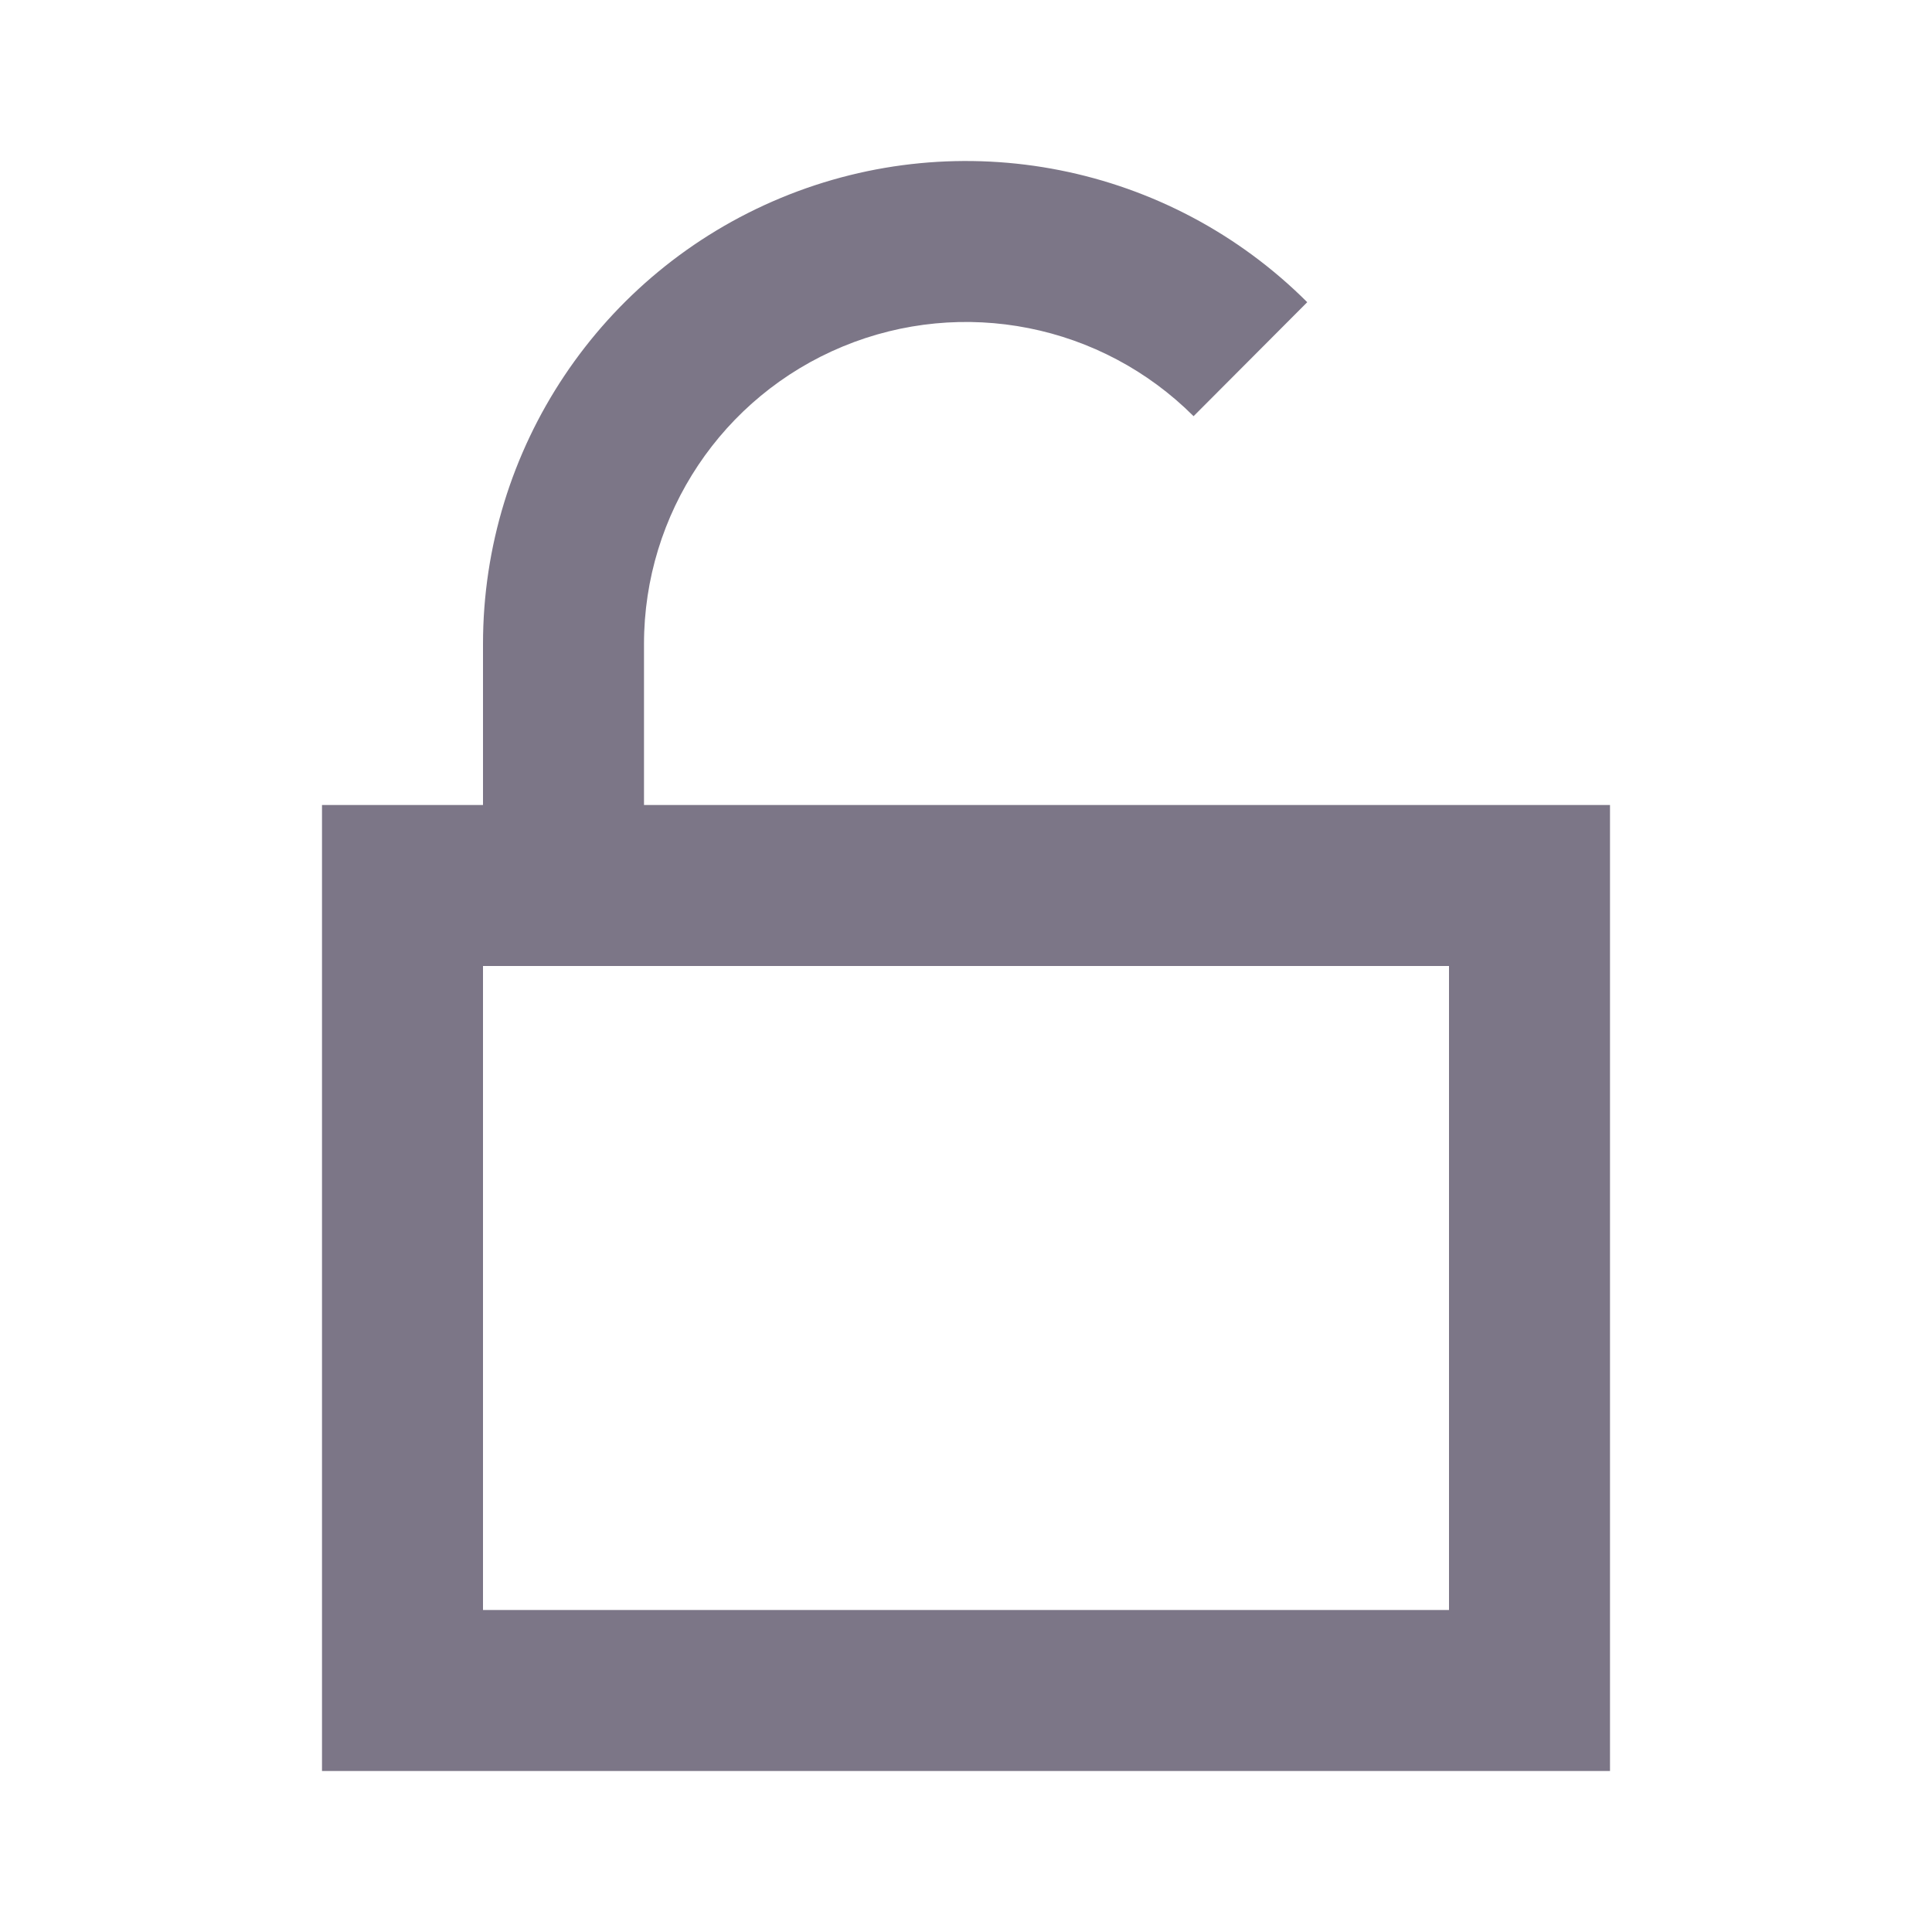
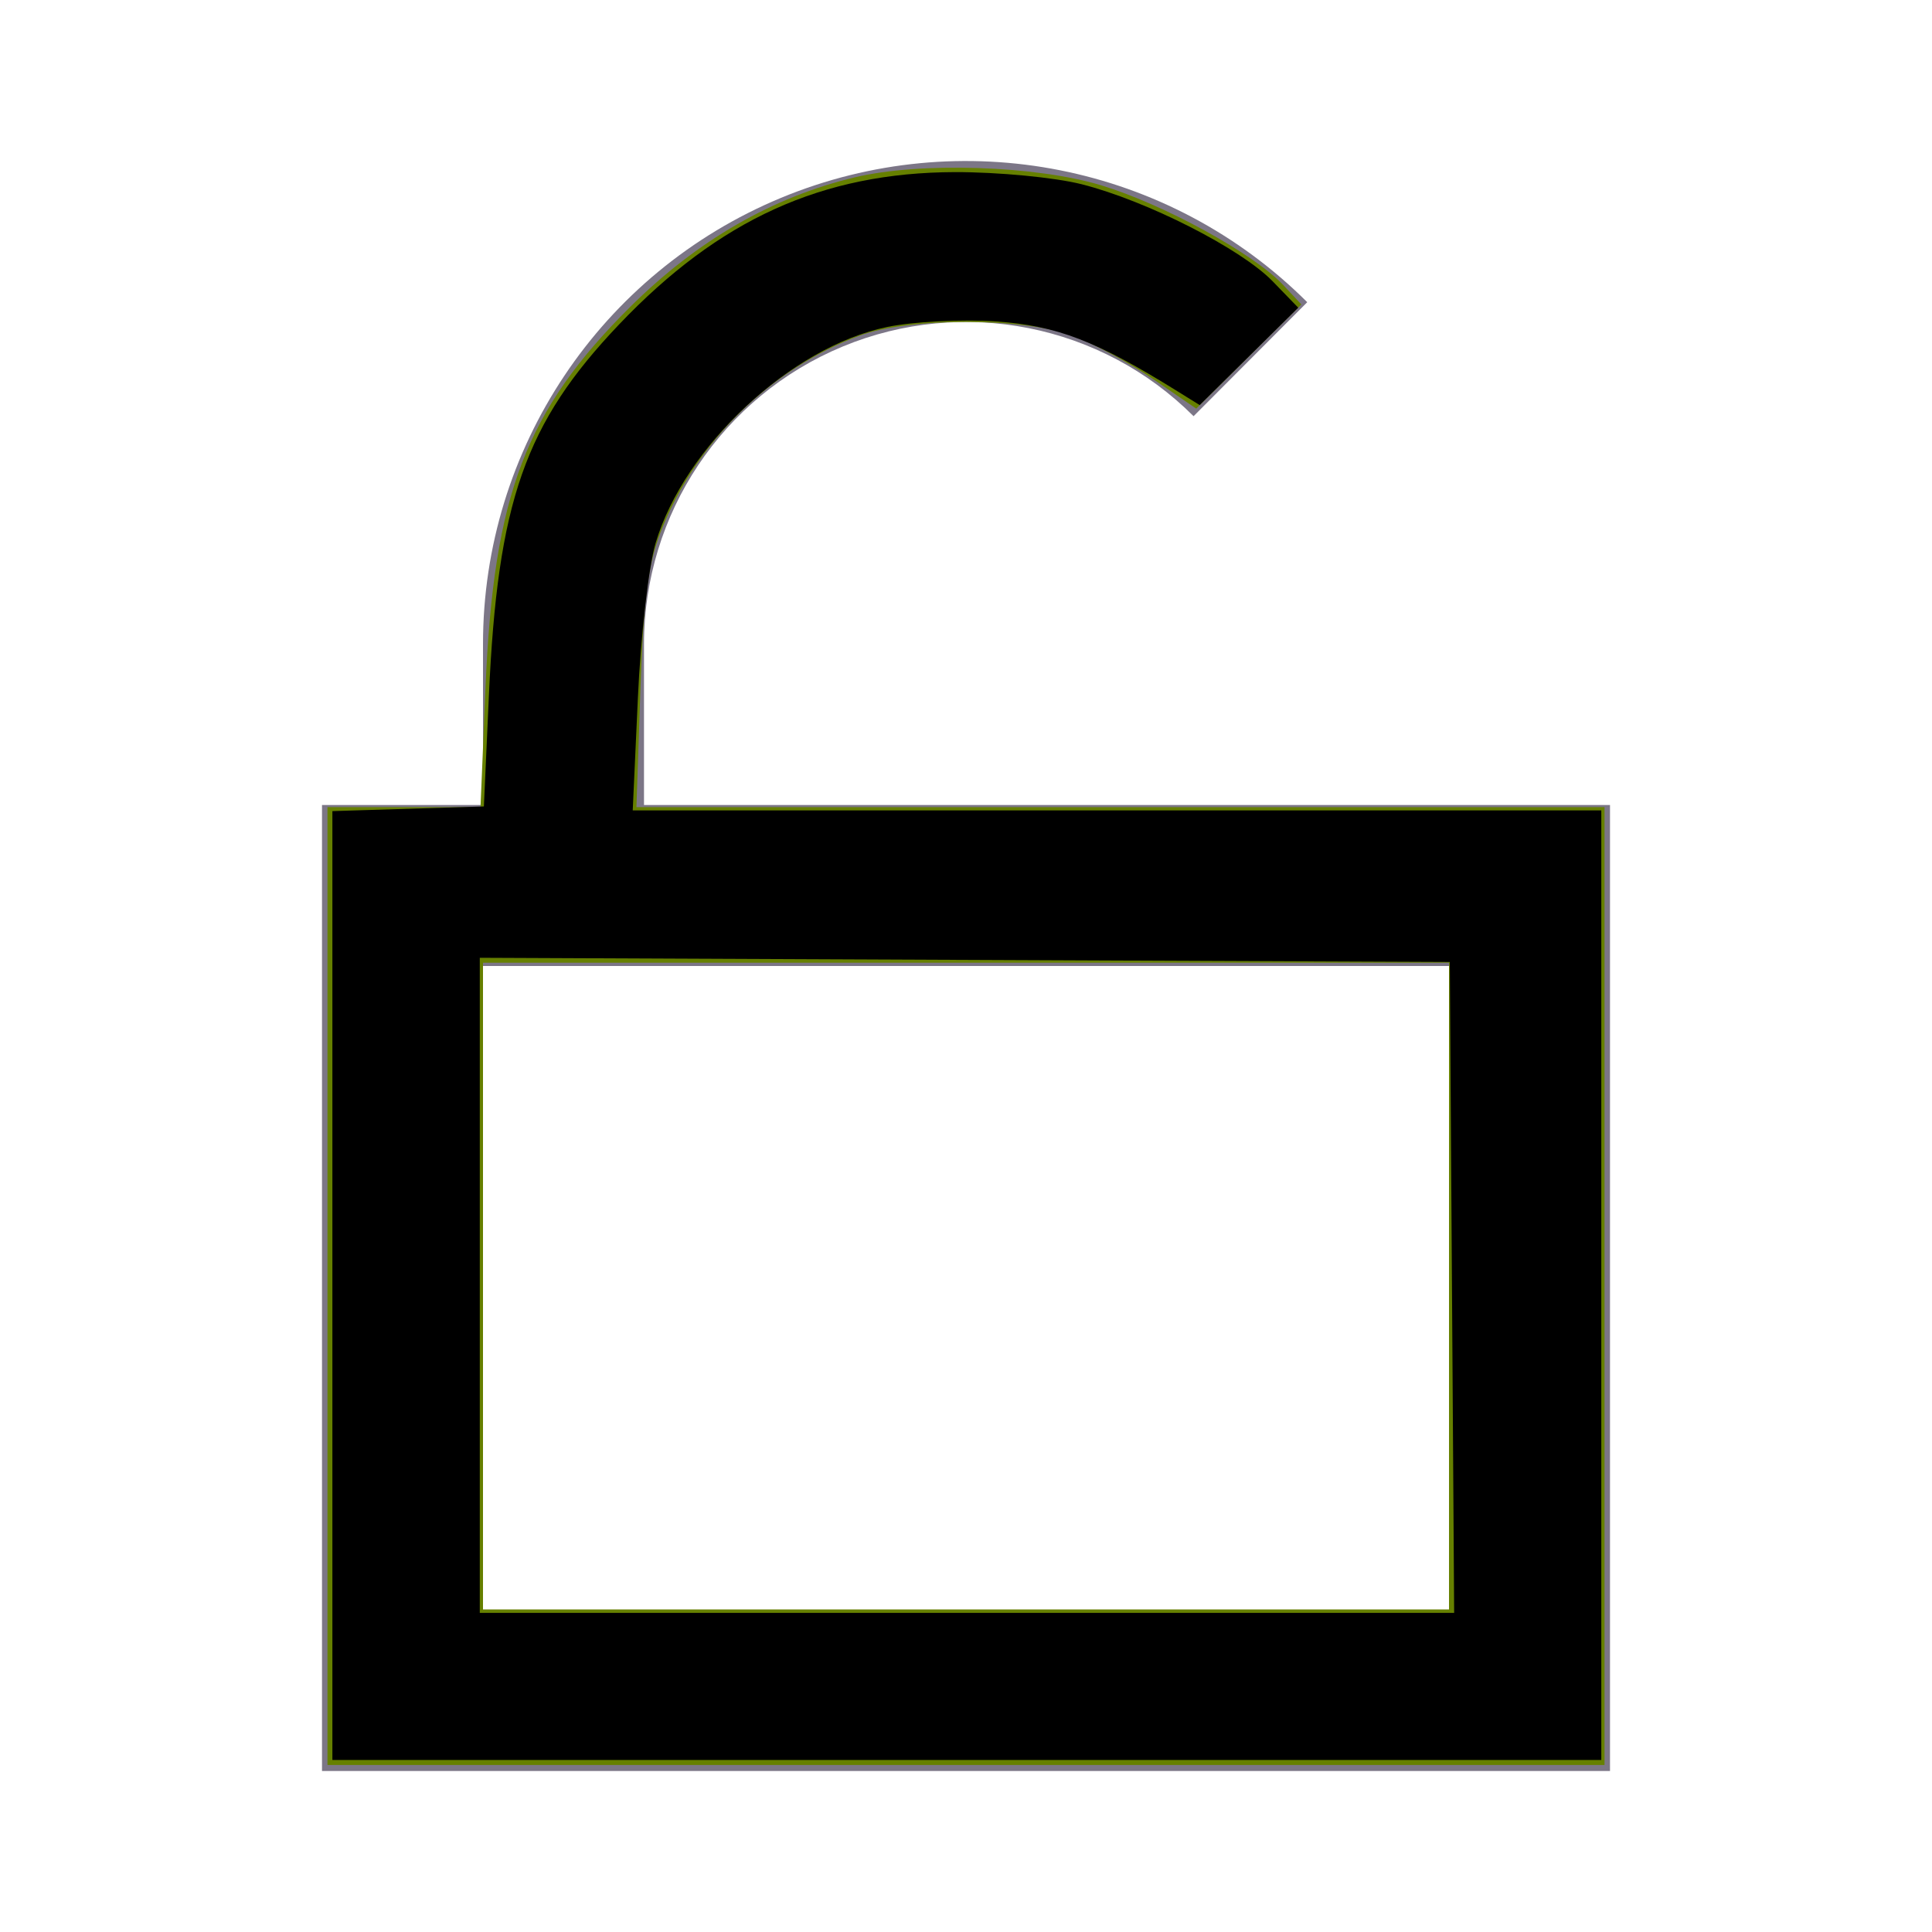
- <svg xmlns="http://www.w3.org/2000/svg" id="ic_unlocked" width="24" height="24" viewBox="0 0 24 24" shape-rendering="geometricPrecision">
-   <defs>
-     <style type="text/css">
+ <svg xmlns="http://www.w3.org/2000/svg" id="ic_unlocked" width="24" height="24" viewBox="0 0 24 24" shape-rendering="geometricPrecision" version="1.1">
+   <defs id="defs4">
+     <style type="text/css" id="style2">
            .cls-1{fill:#7c7687}.cls-2{fill:none}
        </style>
  </defs>
  <path id="Path_18909" d="M8 10V8a4 4 0 0 1 6.827-2.83l1.412-1.416A6 6 0 0 0 6 8v2H4v12h16V10zm10 10H6v-8h12z" class="cls-1" data-name="Path 18909" />
  <path id="Rectangle_4444" d="M0 0h24v24H0z" class="cls-2" data-name="Rectangle 4444" />
+   <path style="fill:#668000;stroke-width:0.102" d="M 4.068,15.976 V 10.027 H 5.018 5.969 L 6.032,8.527 C 6.132,6.145 6.531,5.1 7.832,3.809 8.662,2.986 9.595,2.448 10.619,2.203 c 0.81,-0.194 2.249,-0.147 3.063,0.1 0.772,0.234 1.897,0.851 2.257,1.236 l 0.227,0.243 -0.653,0.647 -0.653,0.647 -0.54,-0.37 C 14.023,4.504 13.574,4.262 13.322,4.169 c -0.614,-0.227 -2.03,-0.227 -2.644,0 C 9.578,4.575 8.642,5.497 8.211,6.598 8.049,7.013 7.993,7.445 7.955,8.578 l -0.049,1.449 h 6.013 6.013 v 5.949 5.949 H 12 4.068 Z M 18,15.976 V 11.959 H 12 6 v 4.017 4.017 h 6 6 z" id="path818" />
+   <path style="fill:#000000;stroke-width:0.102" d="m 4.129,15.97 v -5.894 l 0.941,-0.029 0.941,-0.029 0.062,-1.373 C 6.181,6.229 6.521,5.259 7.689,4.032 8.934,2.724 10.215,2.143 11.862,2.138 c 0.538,-0.001 1.24,0.066 1.576,0.151 0.806,0.204 1.979,0.8 2.372,1.206 l 0.317,0.327 -0.612,0.605 -0.612,0.605 -0.277,-0.172 C 13.622,4.235 13.128,4.045 12.373,3.993 11.945,3.964 11.344,3.995 11.02,4.062 9.825,4.31 8.502,5.546 8.144,6.747 8.058,7.035 7.959,7.9 7.924,8.669 l -0.064,1.398 h 6.016 6.016 v 5.898 5.898 H 12.01 4.129 Z m 13.908,0.022 -0.027,-4.042 -6.025,-0.026 -6.025,-0.026 v 4.069 4.069 h 6.052 6.052 z" id="path815" />
</svg>
